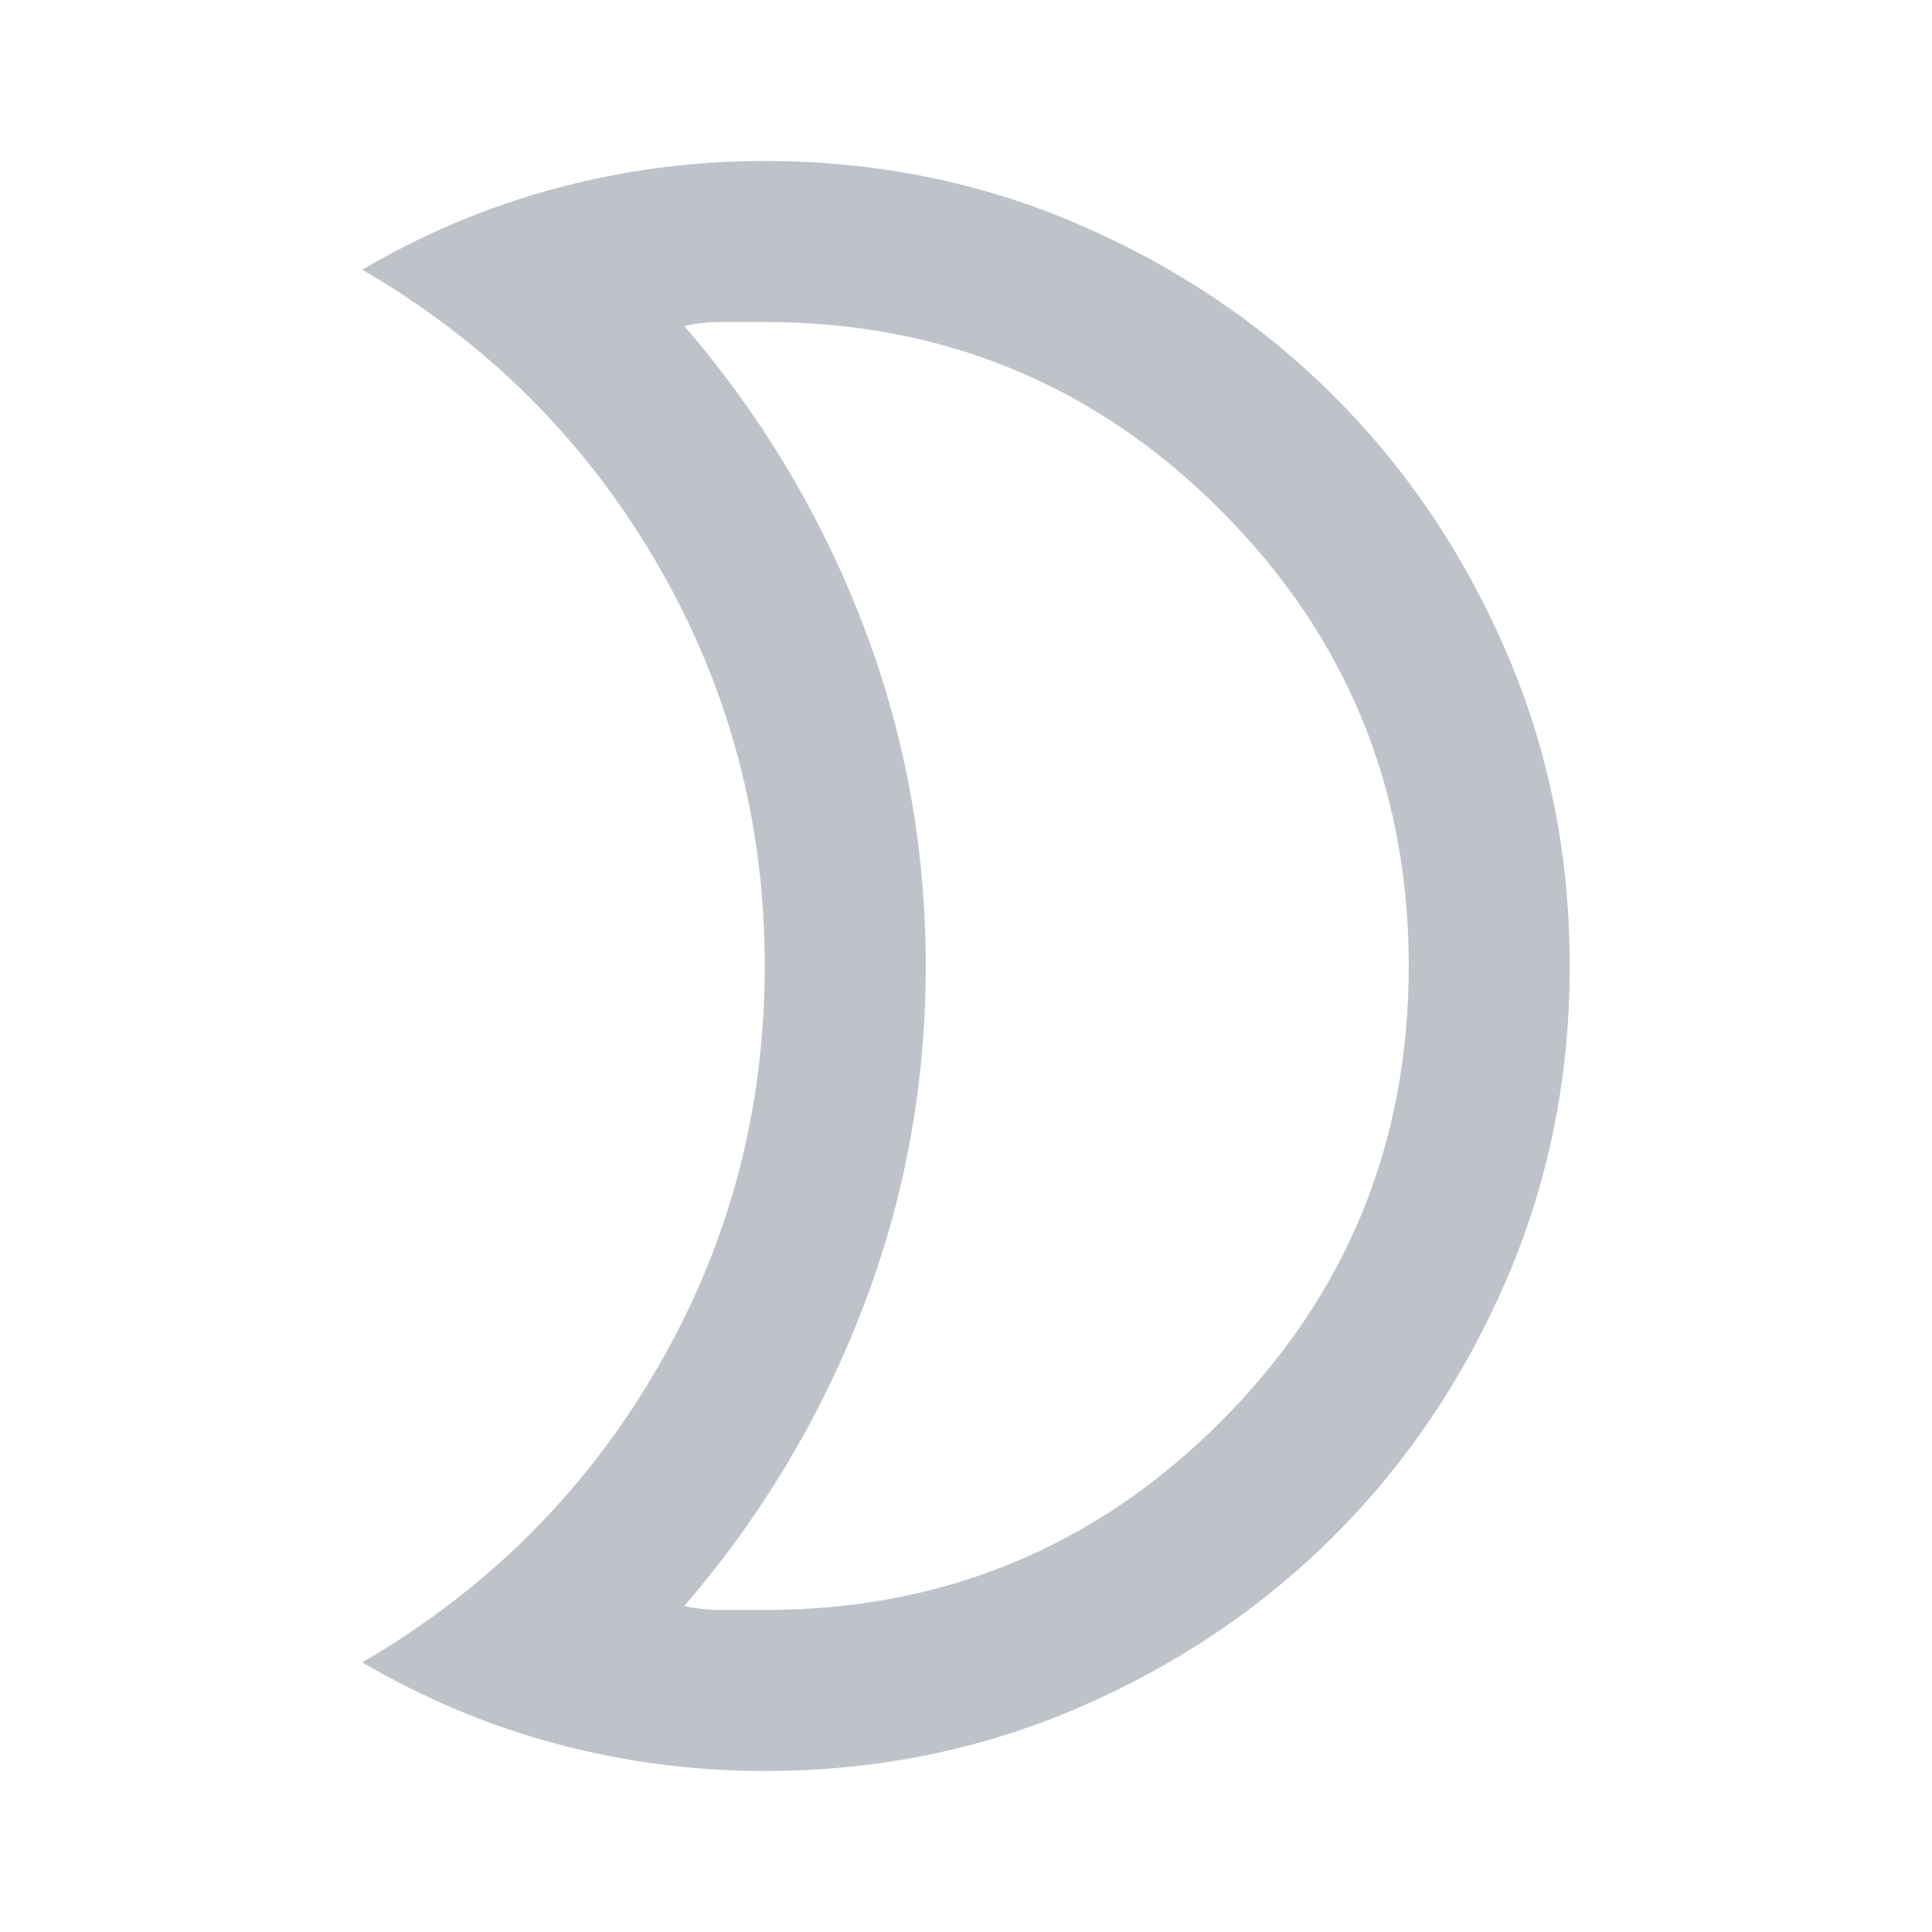
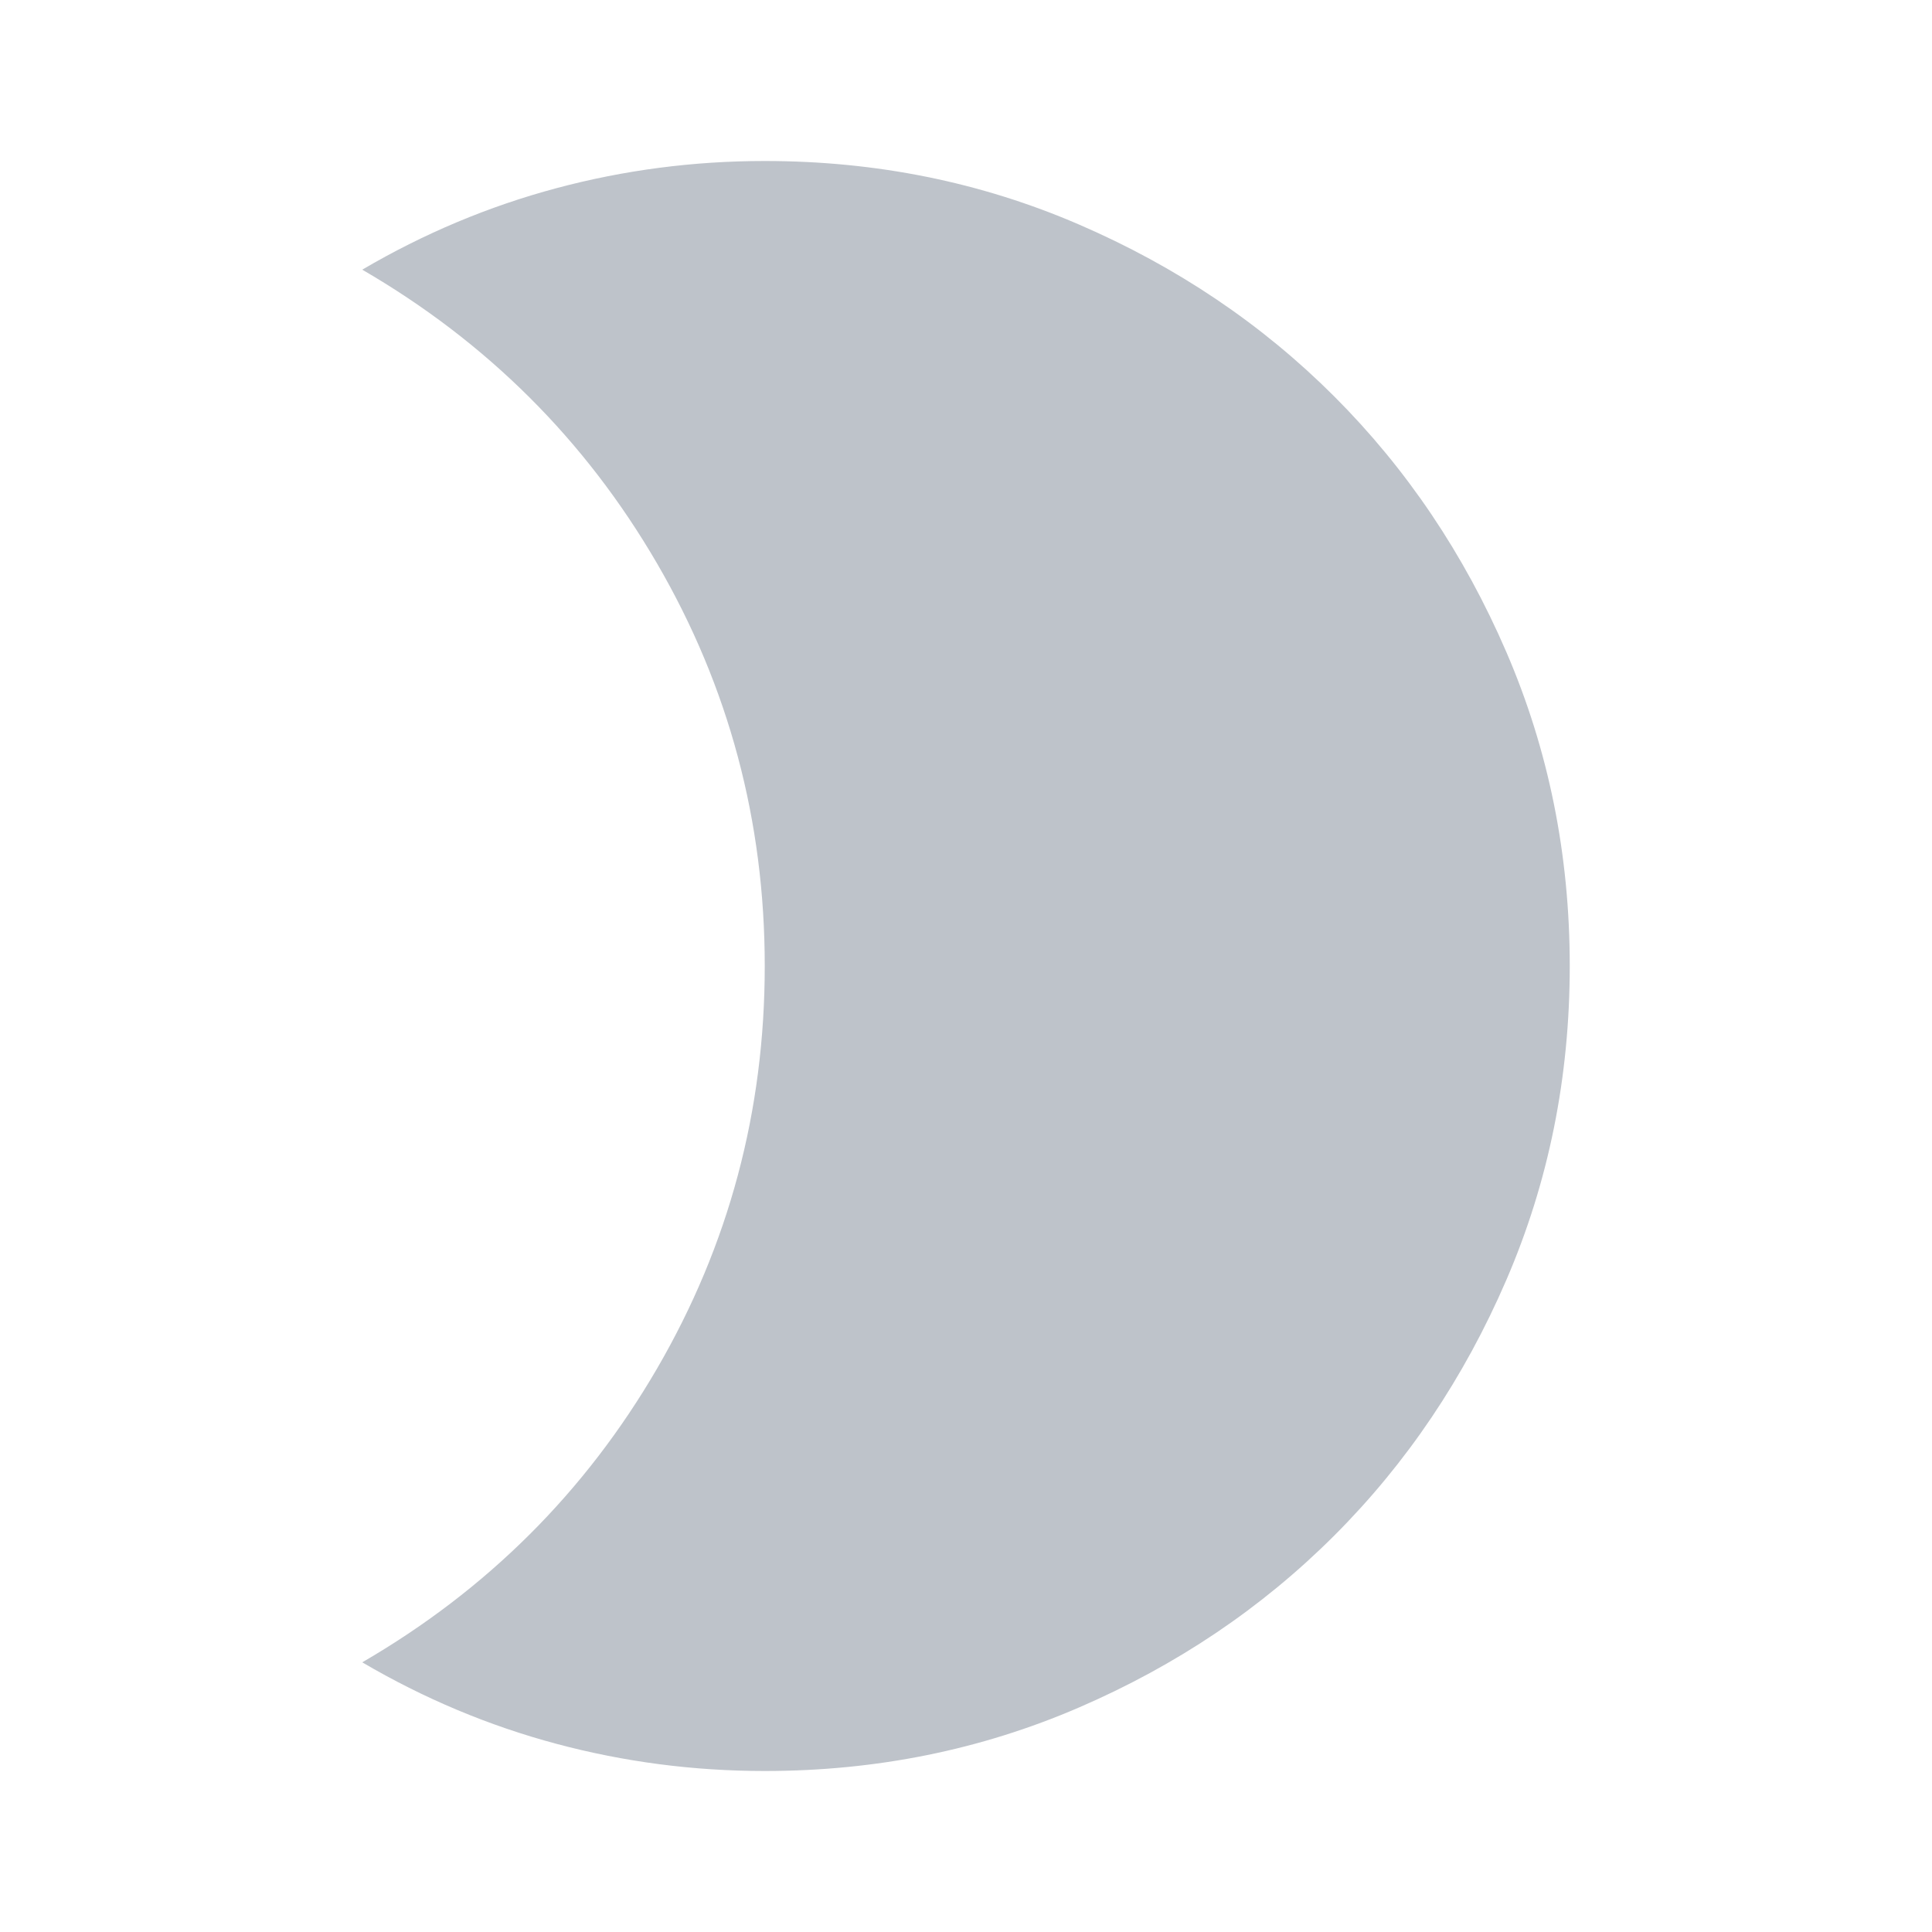
<svg xmlns="http://www.w3.org/2000/svg" height="24" fill="#BEC3CA" viewBox="0 -960 960 960" width="24">
-   <path d="M380-160q133 0 226.5-93.5T700-480q0-133-93.5-226.5T380-800h-21q-10 0-19 2 57 66 88.5 147.5T460-480q0 89-31.5 170.5T340-162q9 2 19 2h21Zm0 80q-53 0-103.5-13.5T180-134q93-54 146.5-146T380-480q0-108-53.5-200T180-826q46-27 96.5-40.5T380-880q83 0 156 31.5T663-763q54 54 85.5 127T780-480q0 83-31.5 156T663-197q-54 54-127 85.5T380-80Zm80-400Z" />
+   <path d="M380-880q83 0 156 31.5T663-763q54 54 85.5 127T780-480q0 83-31.5 156T663-197q-54 54-127 85.5T380-80q-53 0-103.5-13.5T180-134q93-54 146.5-146T380-480q0-108-53.5-200T180-826q46-27 96.5-40.5T380-880Z" />
</svg>
